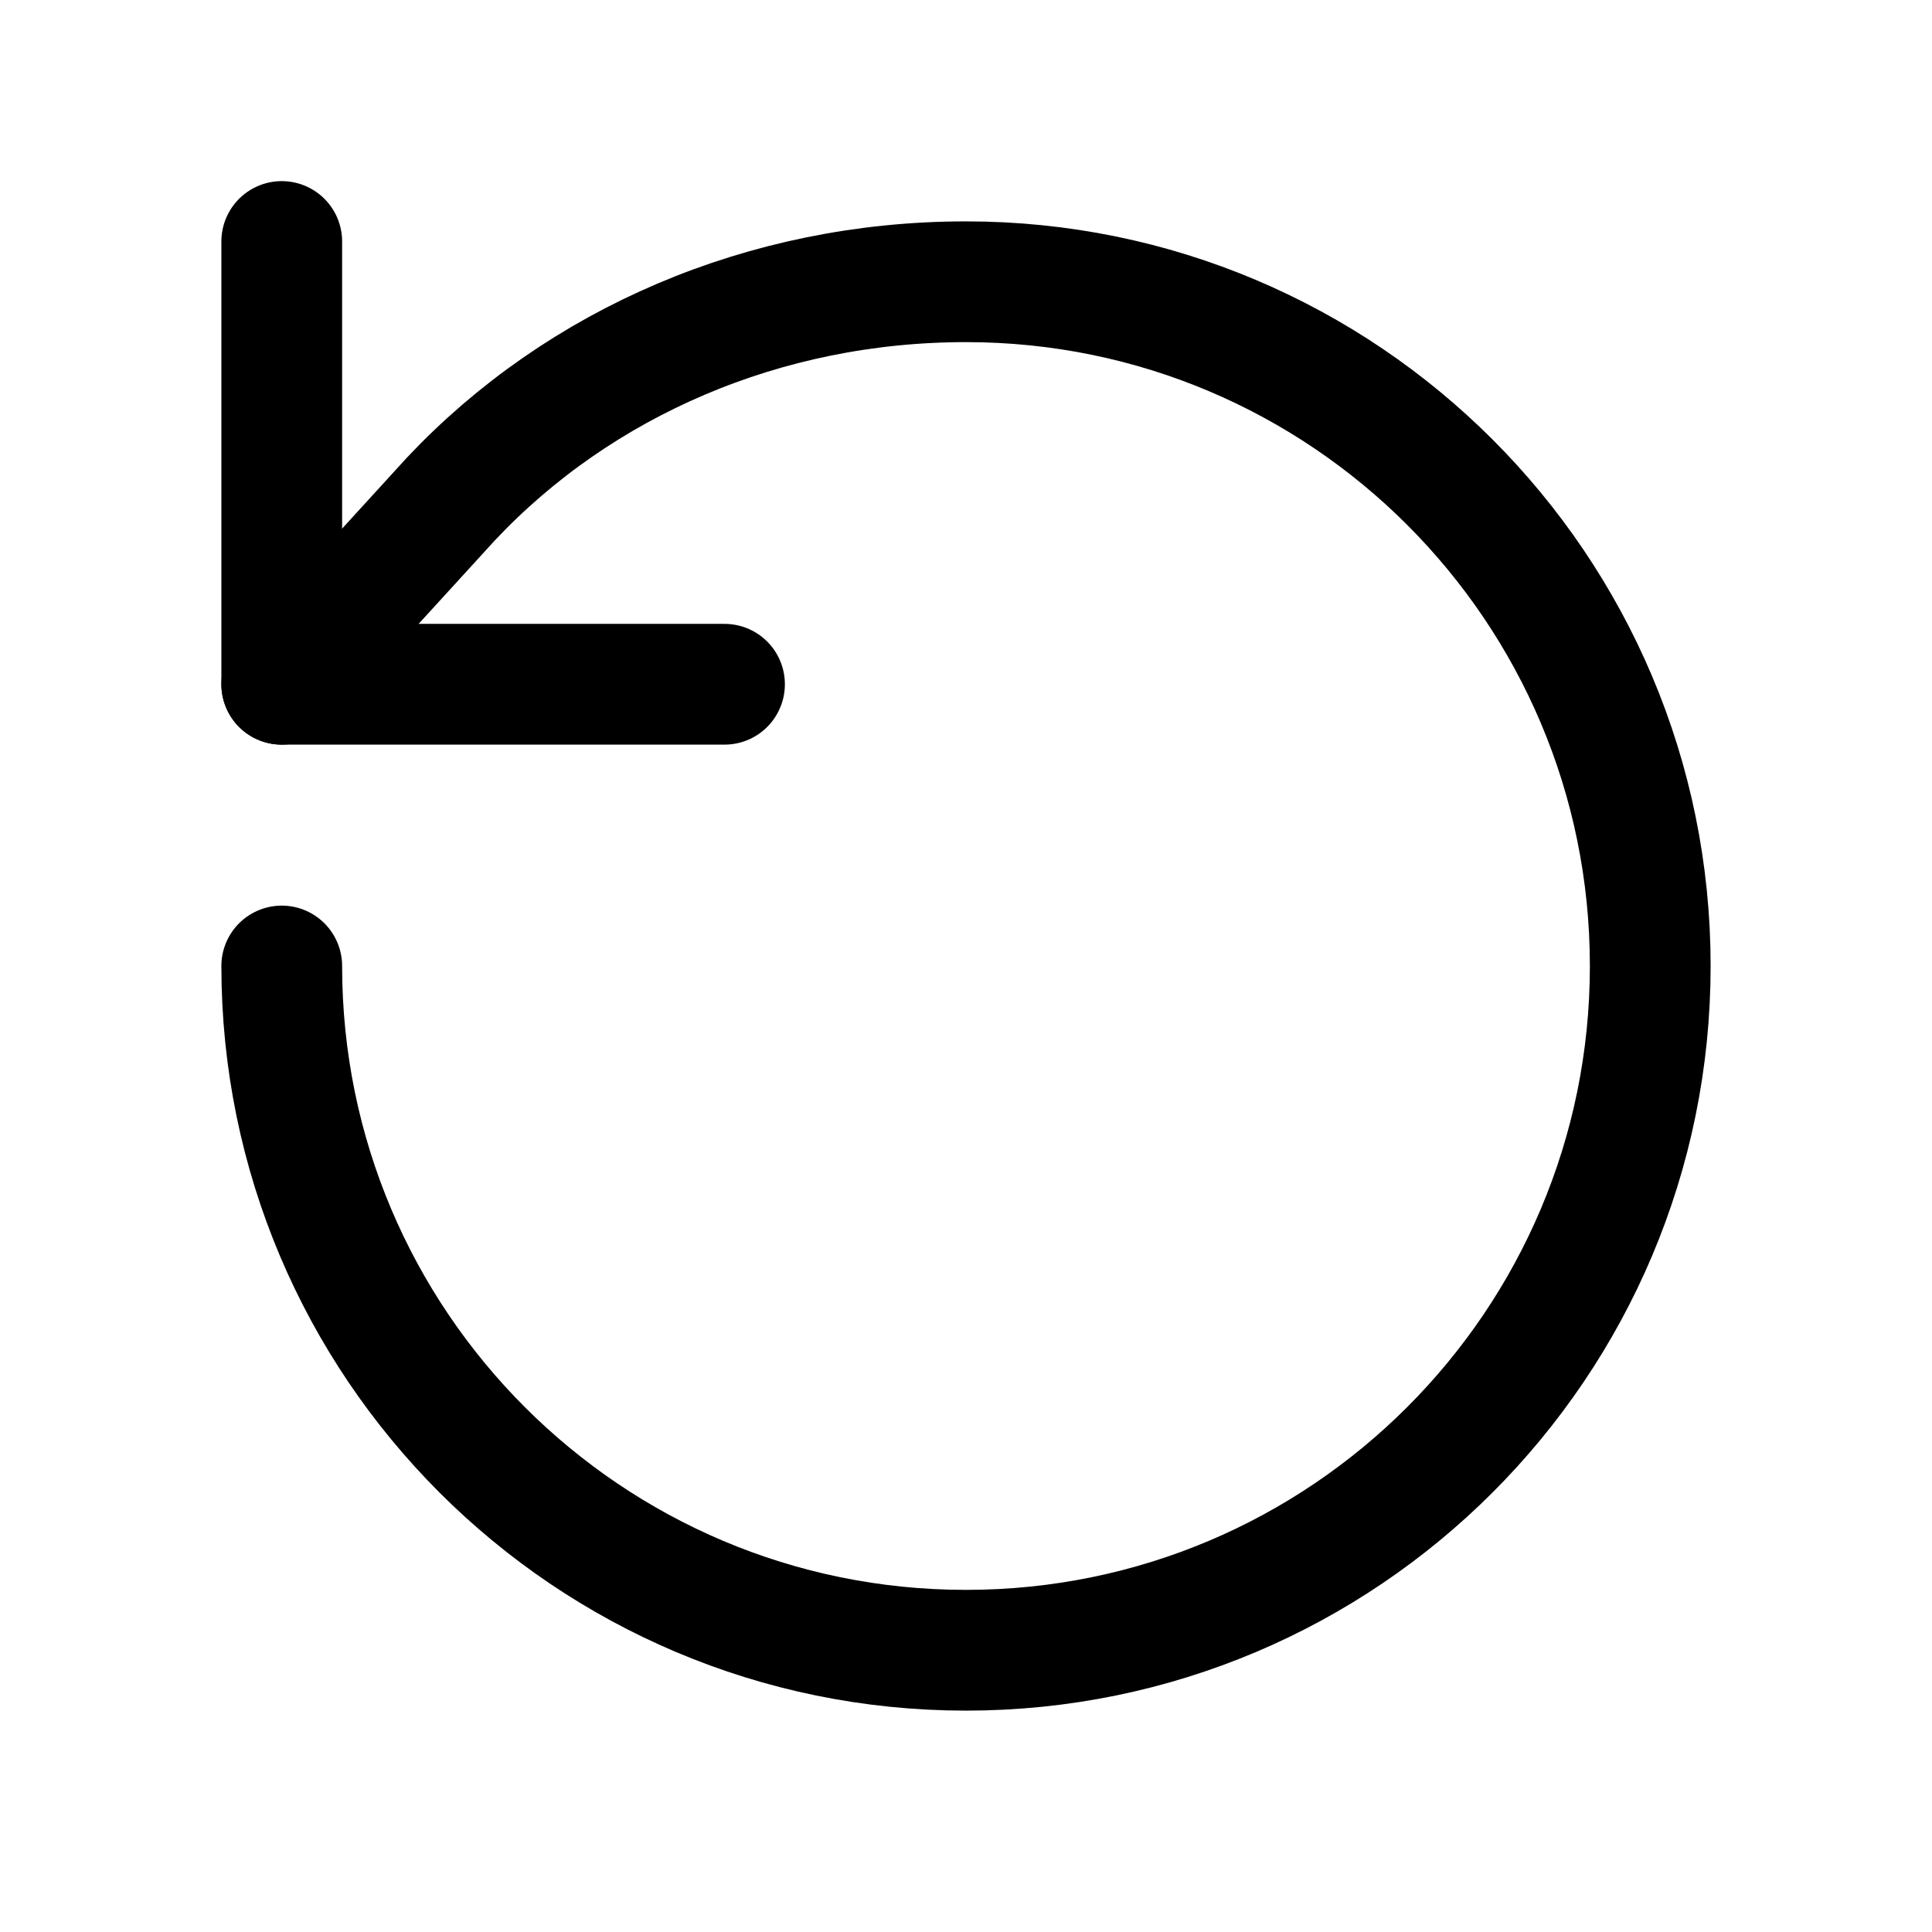
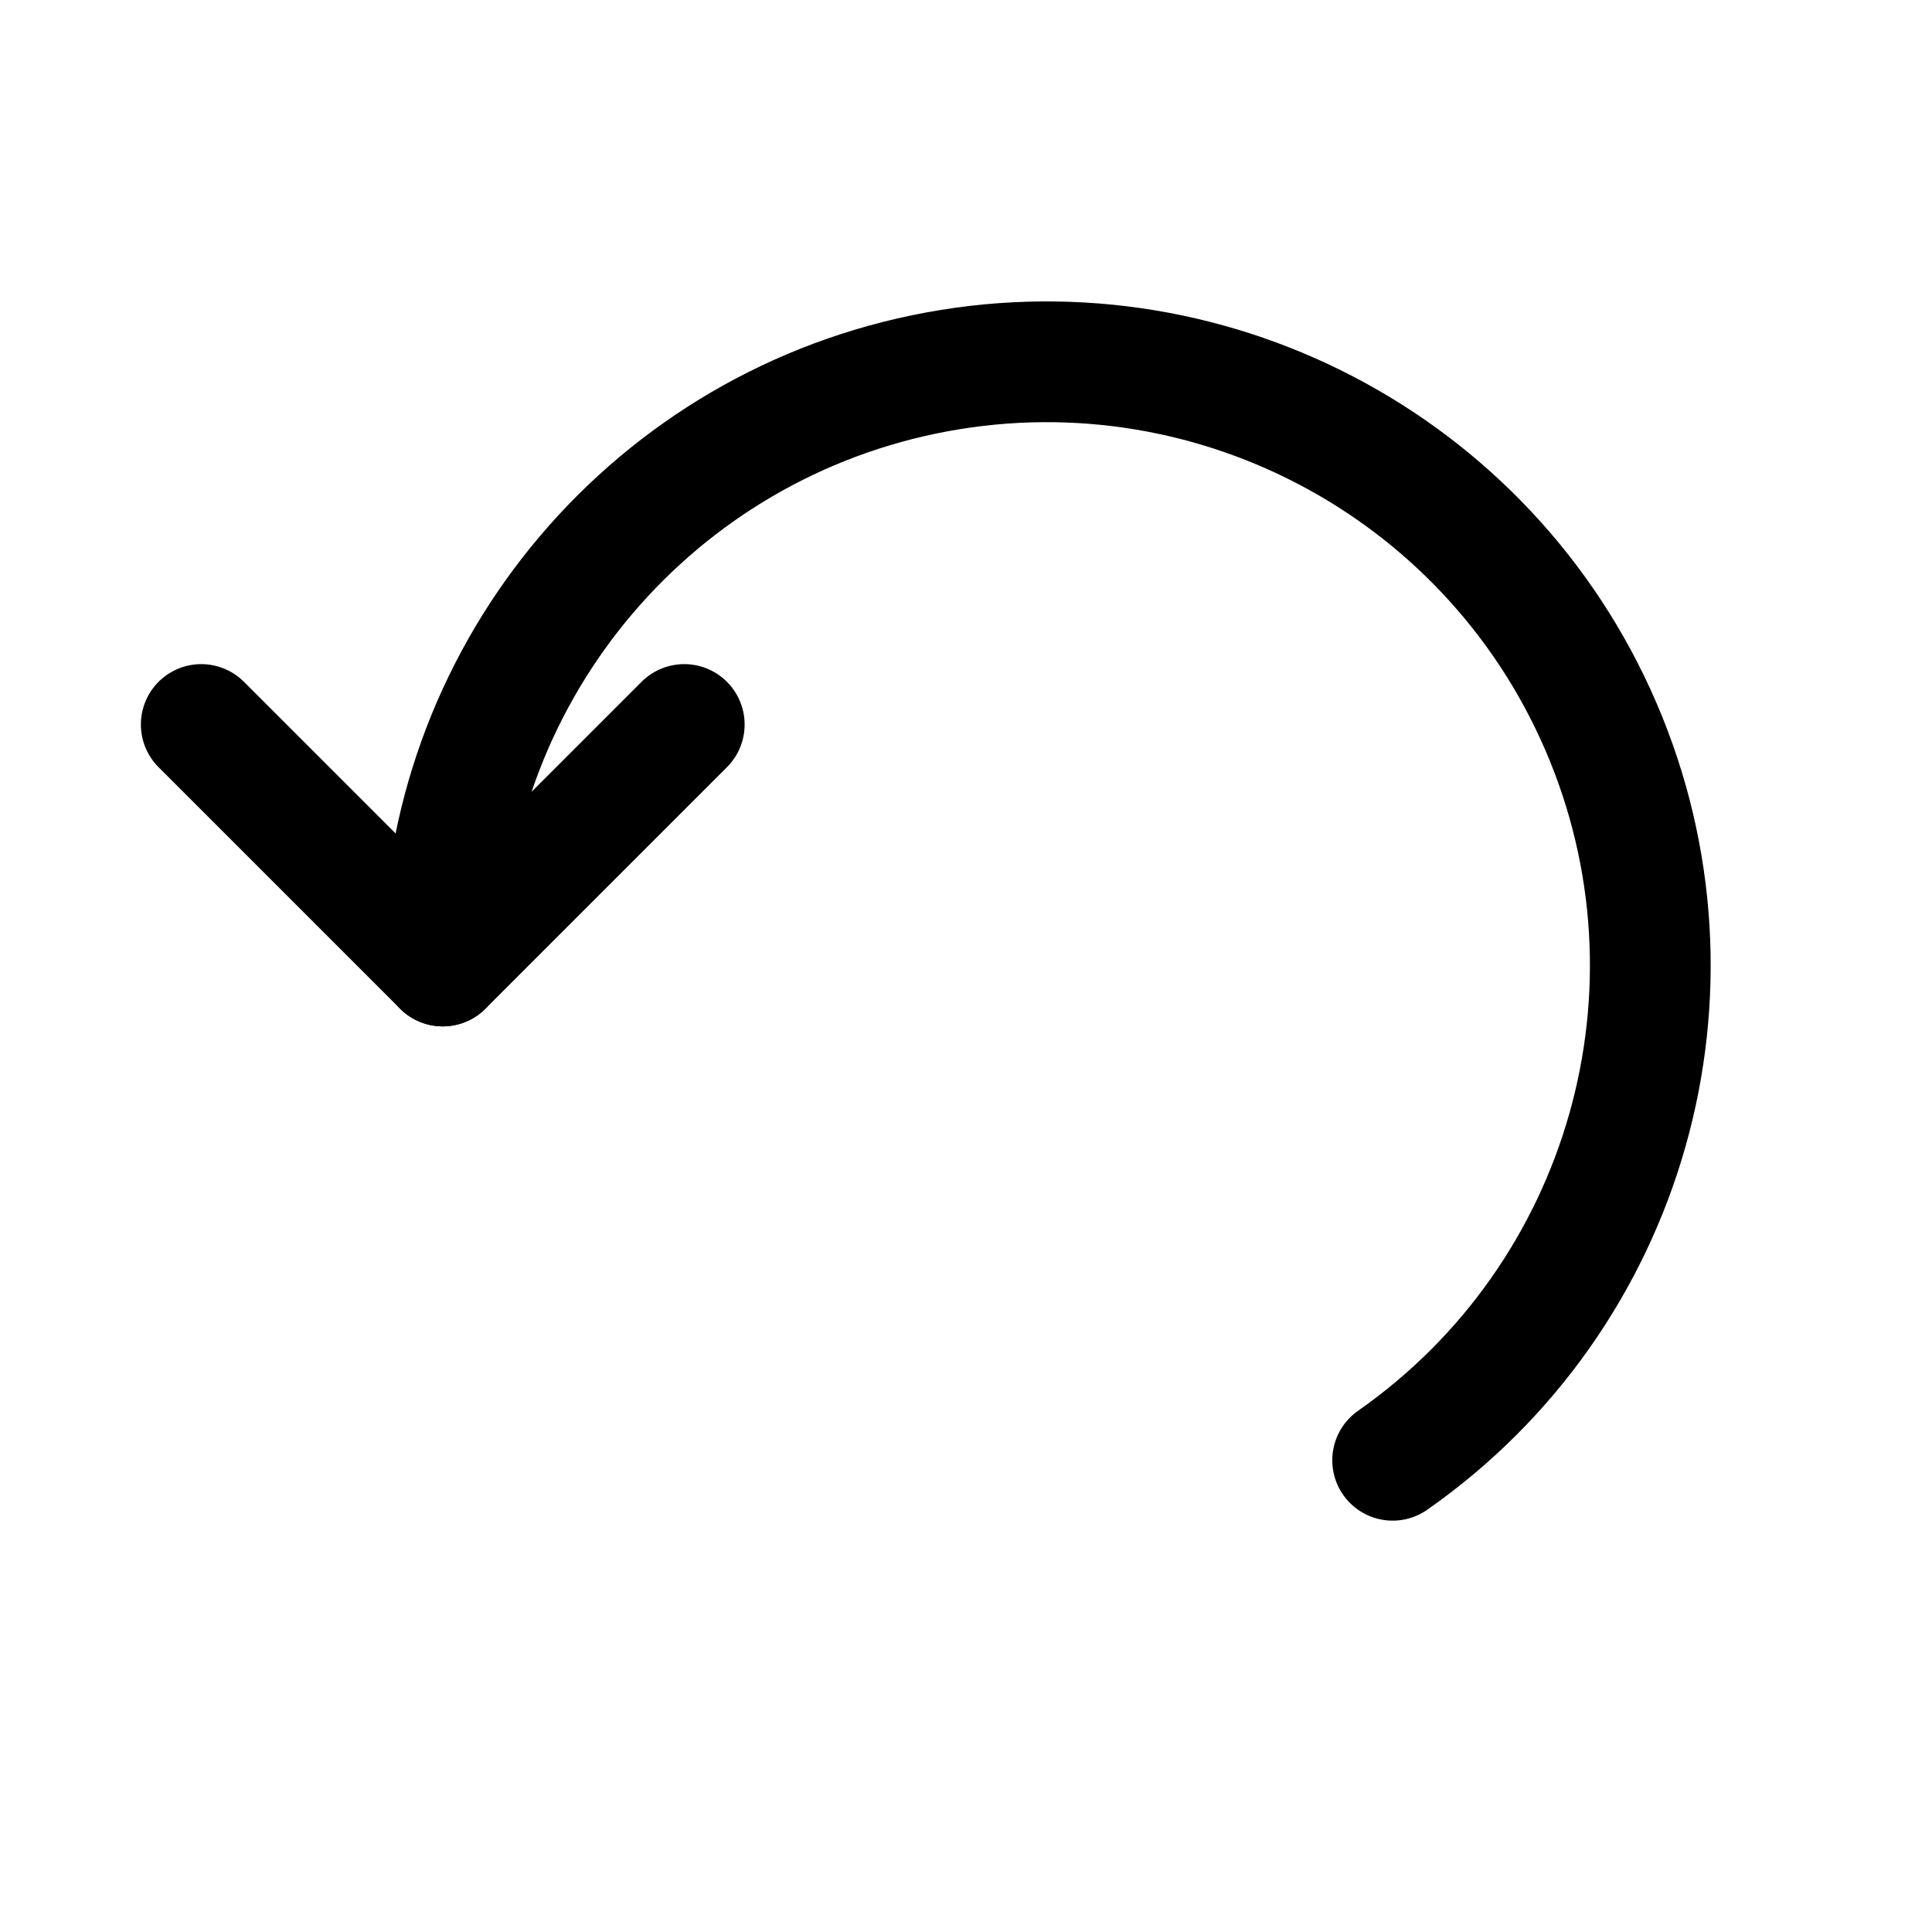
<svg xmlns="http://www.w3.org/2000/svg" viewBox="0 0 24 24" width="24" height="24" fill="none" stroke="currentColor" stroke-width="1.5" stroke-linecap="round" stroke-linejoin="round">
-   <path d="M3.5 12a8.5 8.5 0 1 0 8.5-8.5c-2.5 0-4.8 1-6.4 2.7L3.5 8.5" />
-   <path d="M3.5 3v5.5H9" />
+   <path d="M17.3 18.14A7.5 7.5 0 1 0 5.5 12" />
+   <path d="M8.5 9l-3 3-3-3" />
</svg>
